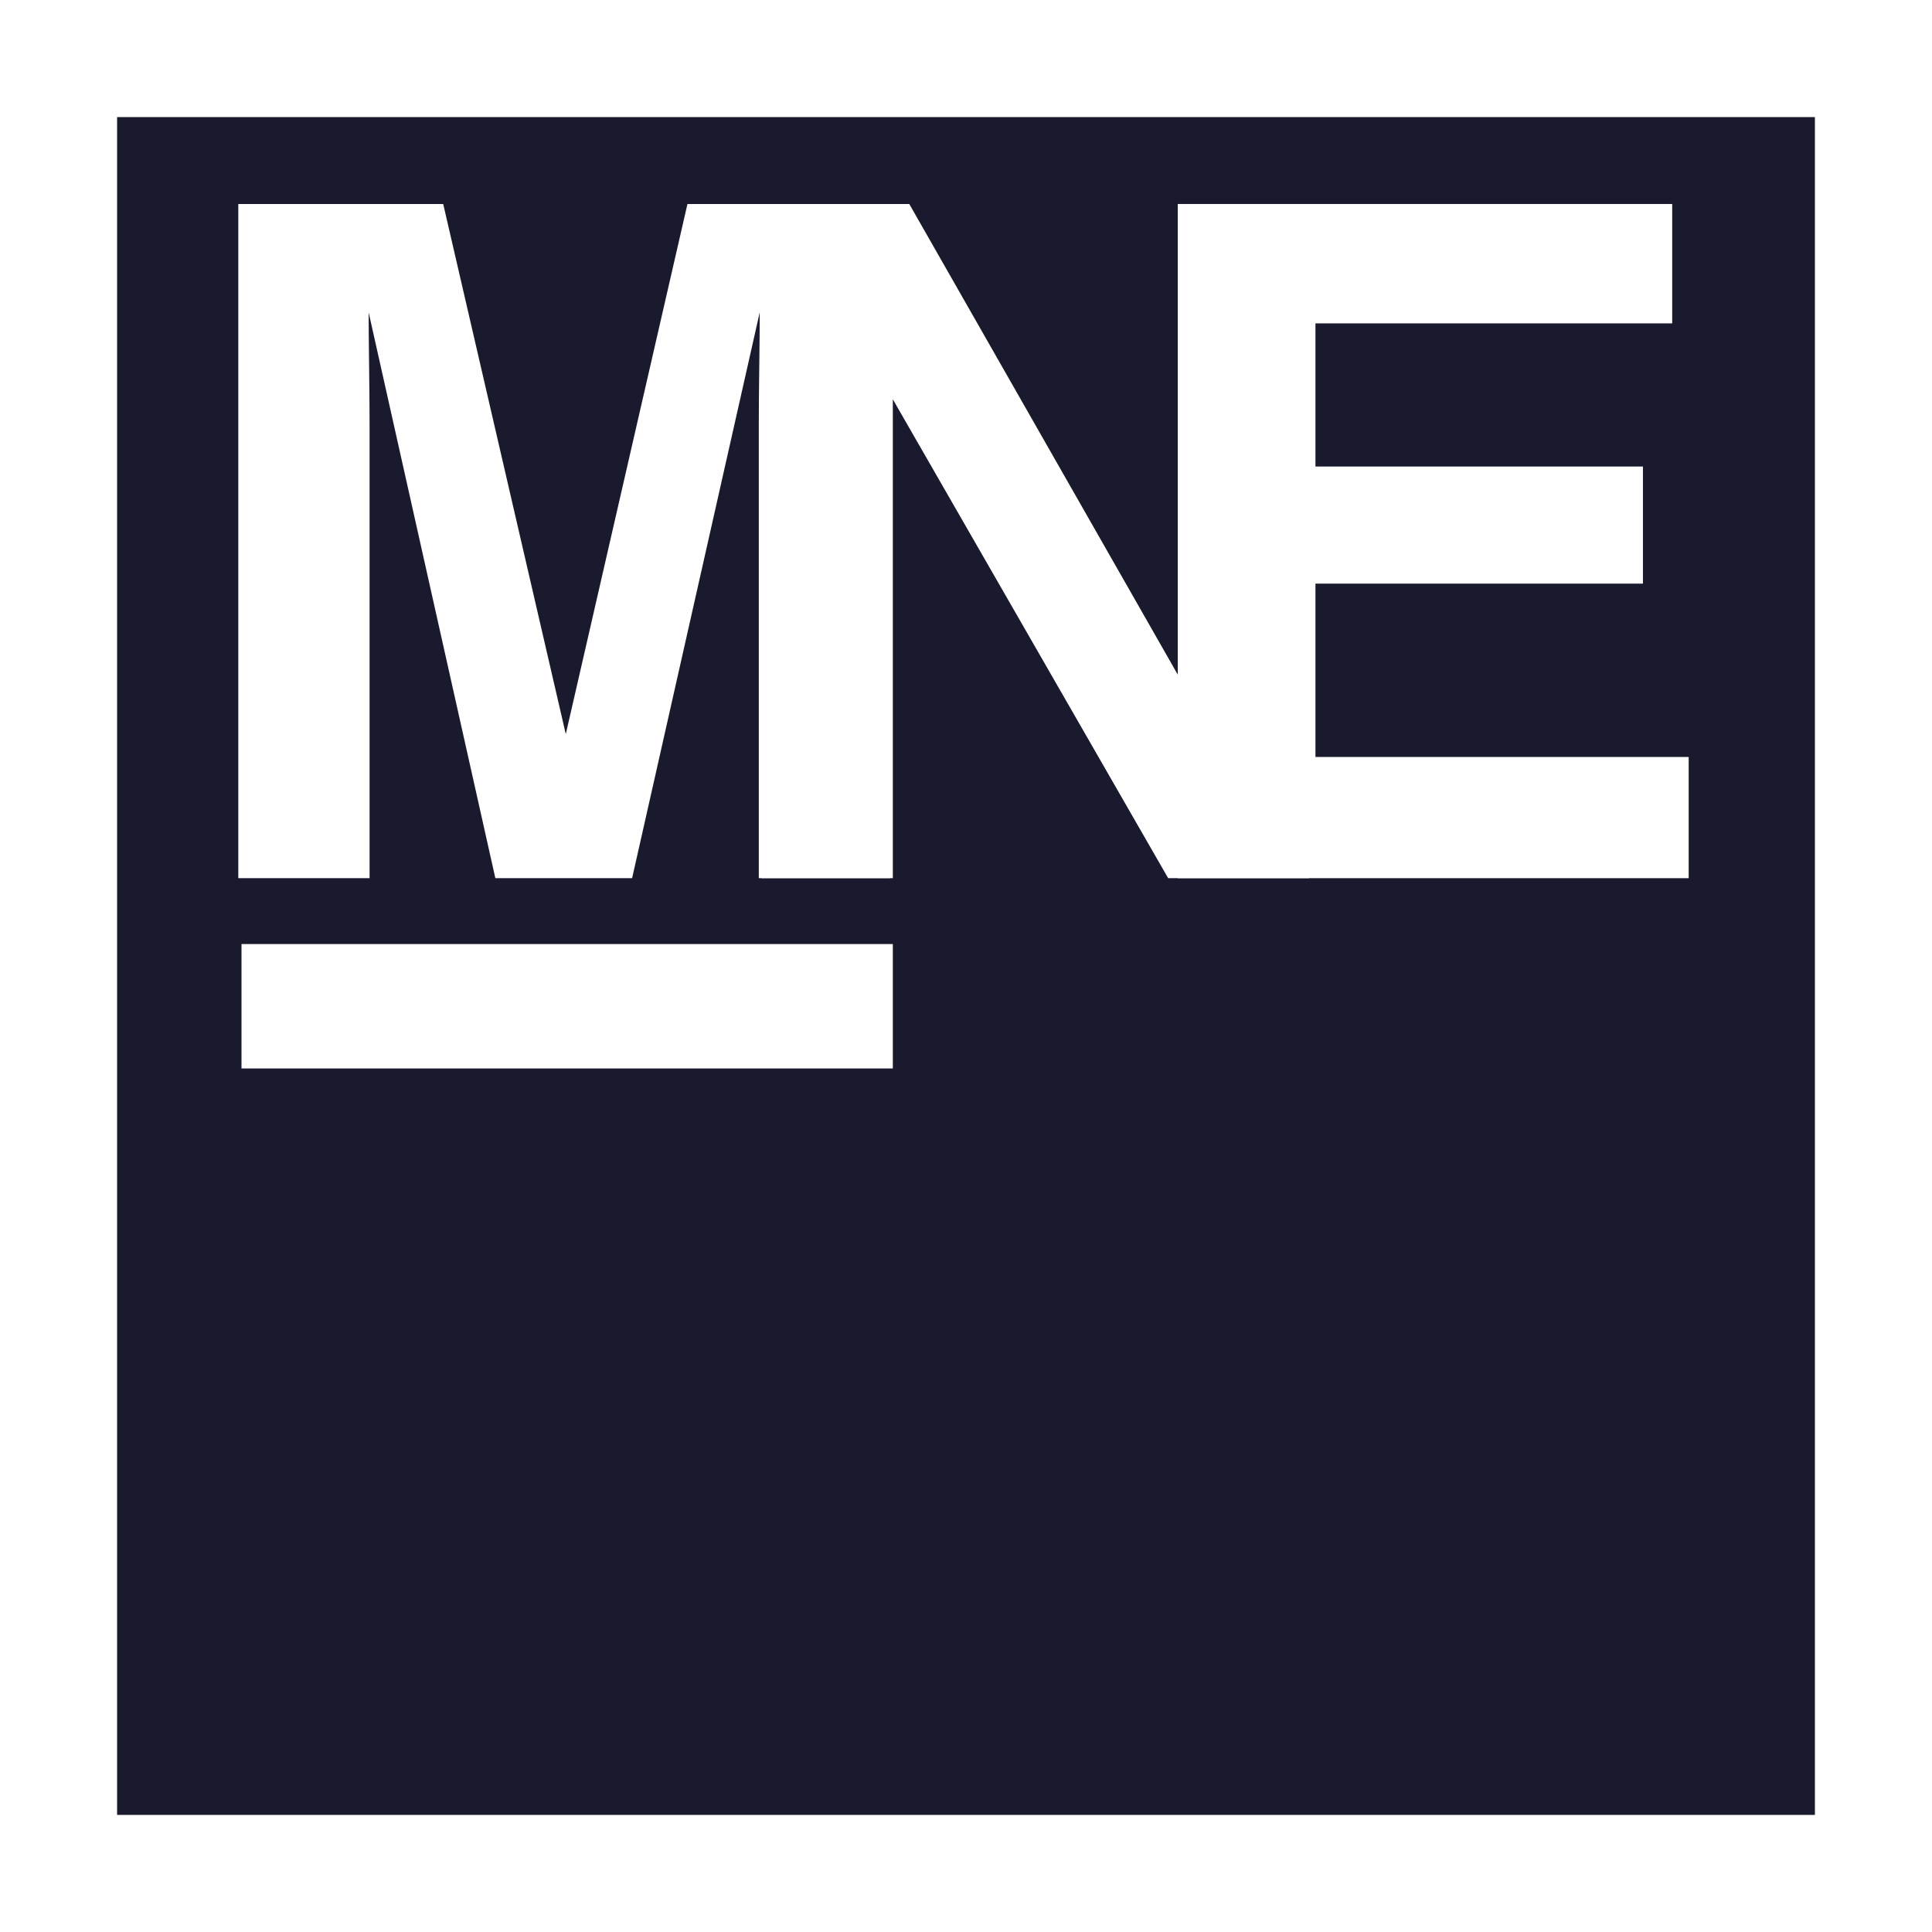
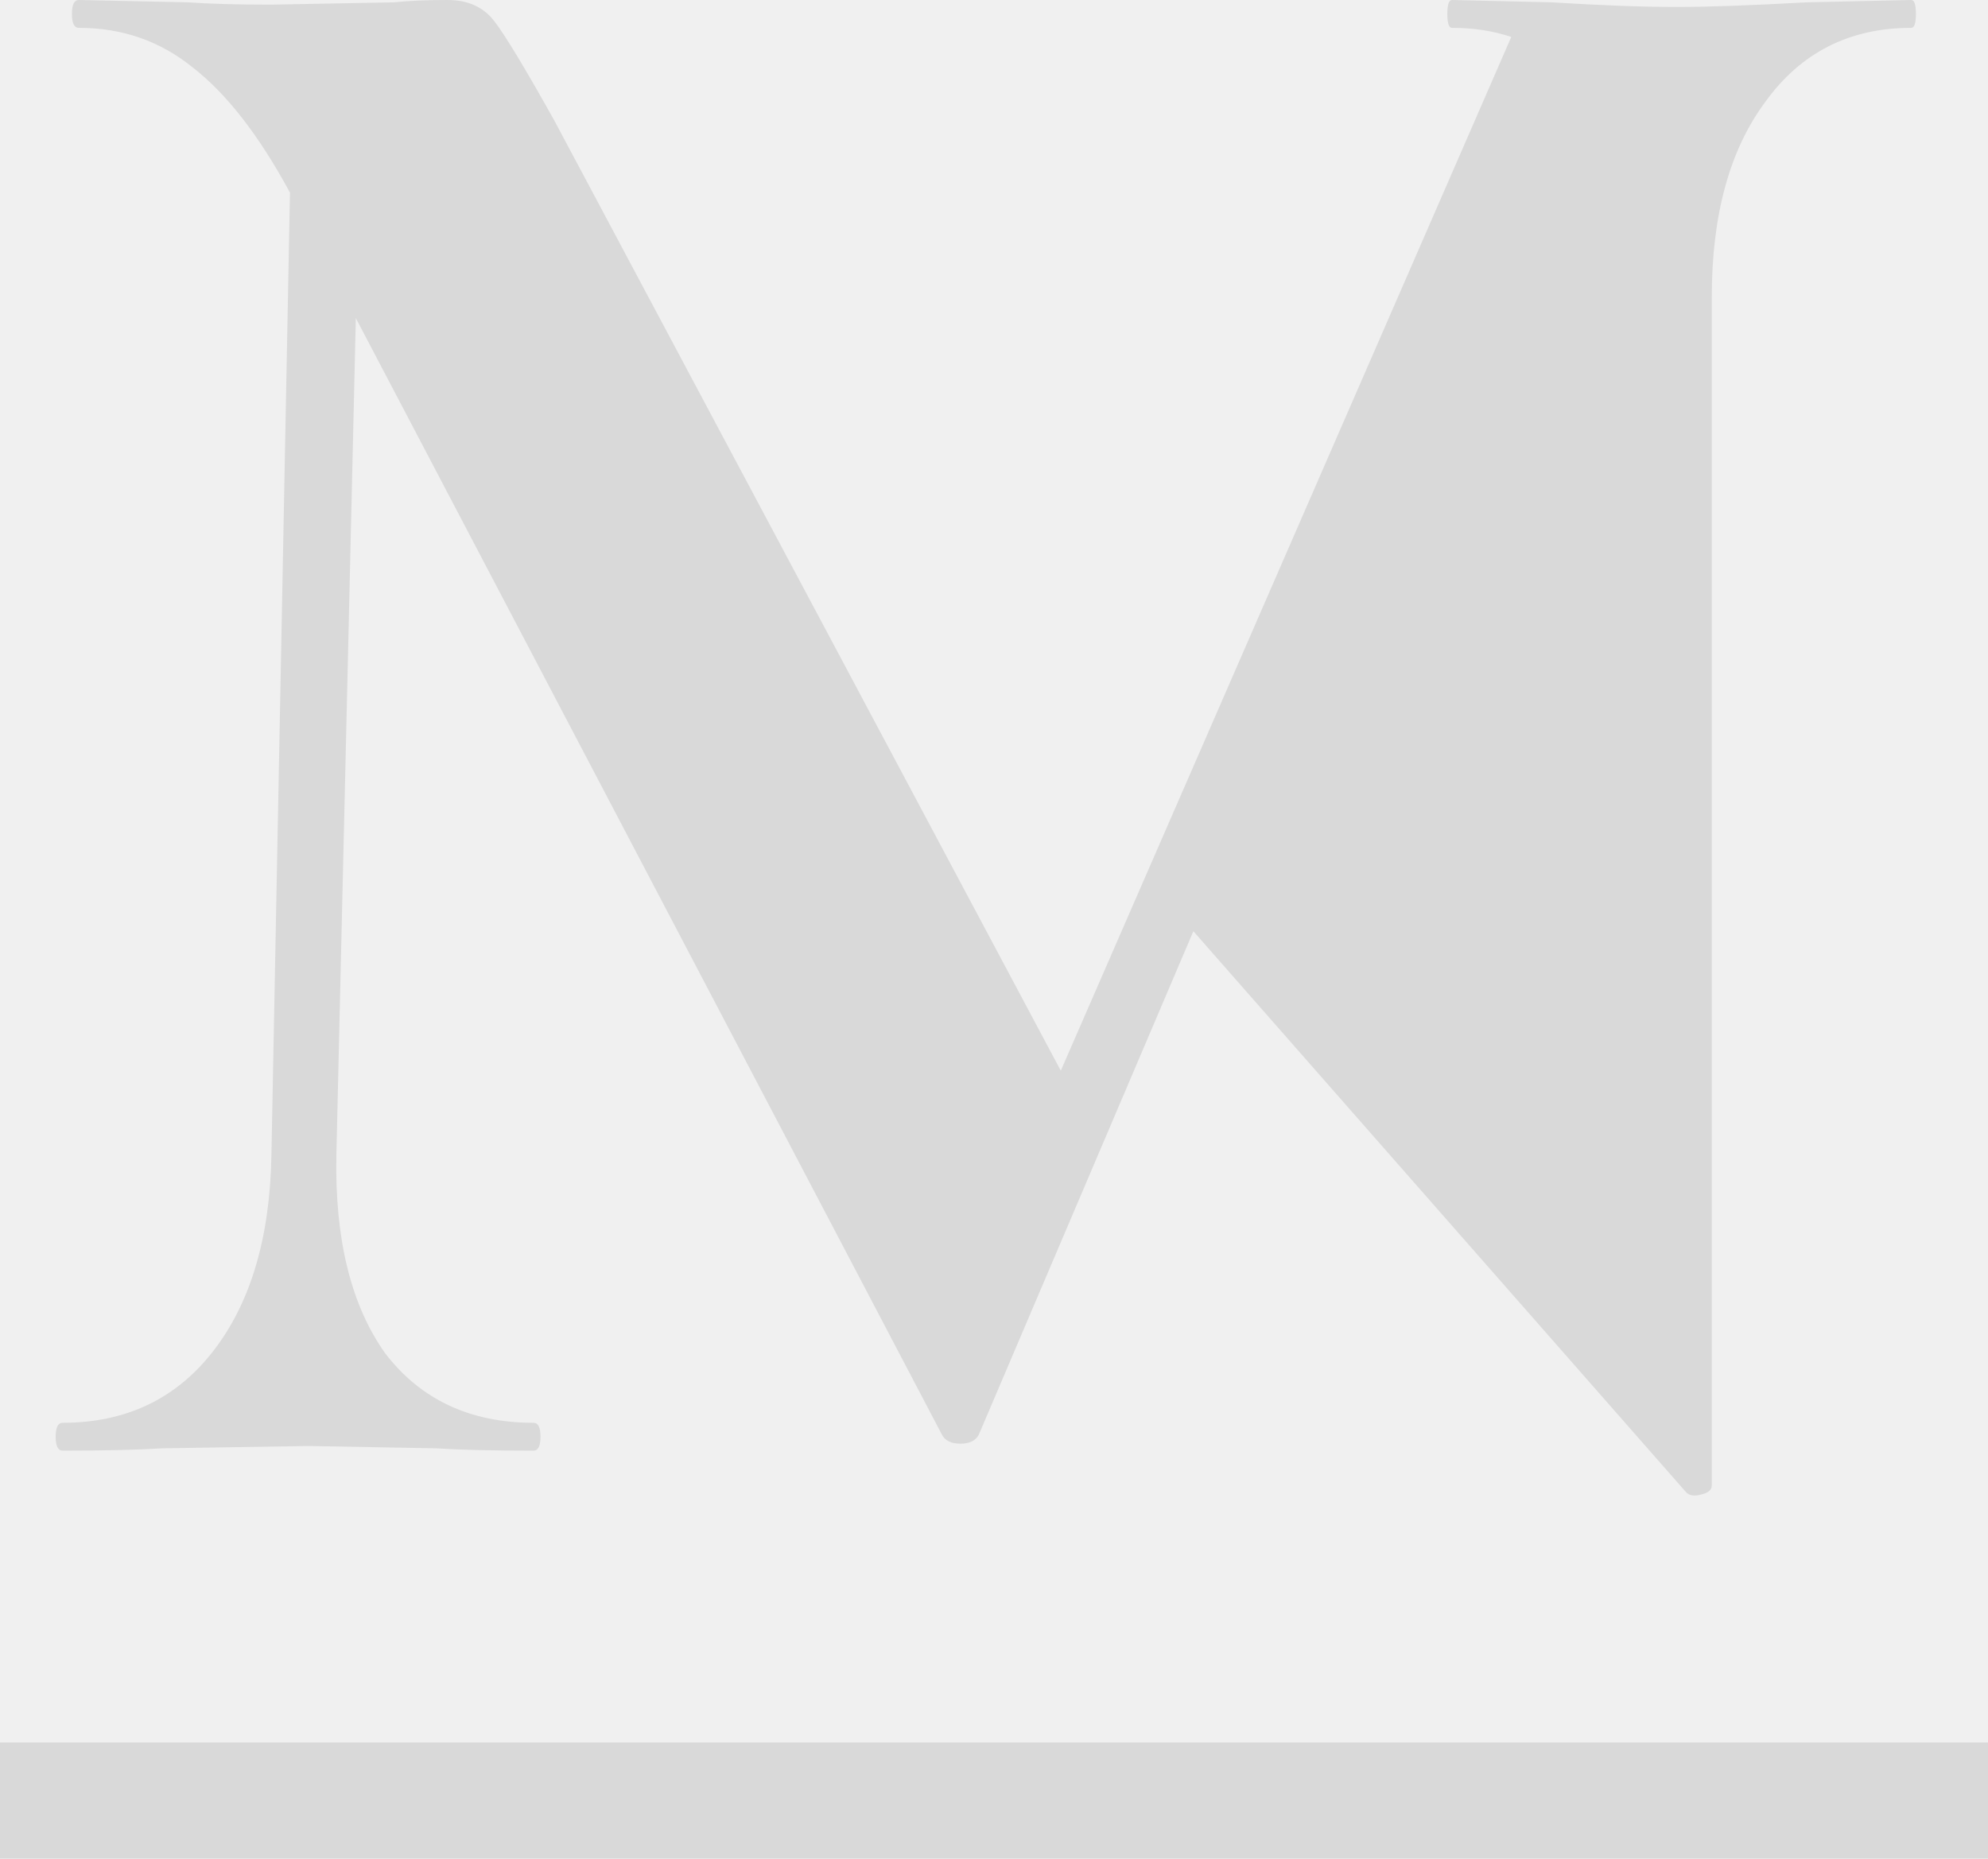
- <svg xmlns="http://www.w3.org/2000/svg" width="264" height="264" viewBox="0 0 264 264" fill="none">
-   <rect x="8" y="8" width="248" height="248" fill="#1A1A2E" stroke="white" stroke-width="16" />
-   <path d="M33 129H122V146H33V129Z" fill="white" />
-   <path d="M50.5 120H32.562V27.875H60.562L77.312 100.312L93.938 27.875H121.625V120H103.688V57.688C103.688 55.896 103.708 53.396 103.75 50.188C103.792 46.938 103.812 44.438 103.812 42.688L86.375 120H67.688L50.375 42.688C50.375 44.438 50.396 46.938 50.438 50.188C50.479 53.396 50.5 55.896 50.5 57.688V120Z" fill="white" />
-   <path d="M178.875 120H159.625L122 54.562V120H104.062V27.875H124.25L160.938 92.188V27.875H178.875V120Z" fill="white" />
-   <path d="M224.5 79.75H179.75V103.438H230.75V120H160.938V27.875H228.5V44.188H179.75V63.75H224.5V79.75Z" fill="white" />
+ <svg xmlns="http://www.w3.org/2000/svg" width="369" height="345" viewBox="0 0 369 345" fill="none">
+   <style>
+ svg {
+     filter: none;
+ }
+ 
+ @media (prefers-color-scheme: light) {
+     svg {
+         filter: invert(1);
+     }
+ }
+ </style>
+   <path d="M0 323.457H369V345H0V323.457Z" fill="#D9D9D9" />
+   <path d="M221.505 172.863L312.995 277.04C313.569 277.615 314.43 277.758 315.578 277.471C317.013 277.184 317.731 276.609 317.731 275.748V55.15C317.731 39.926 321.032 27.862 327.634 18.958C334.236 9.766 343.278 5.17 354.76 5.17C355.334 5.17 355.621 4.309 355.621 2.585C355.621 0.862 355.334 0 354.76 0L335.384 0.431C325.051 1.005 317.013 1.293 311.272 1.293C304.957 1.293 297.207 1.005 288.021 0.431L269.507 0C268.933 0 268.646 0.862 268.646 2.585C268.646 4.309 268.933 5.17 269.507 5.17C273.483 5.17 277.152 5.732 280.513 6.856L196.898 198.755L102.907 22.404C97.453 12.638 93.721 6.463 91.712 3.878C89.703 1.293 86.832 0 83.1 0C79.082 0 75.781 0.144 73.197 0.431L50.377 0.862C44.062 0.862 38.895 0.718 34.876 0.431L14.639 0C13.778 0 13.348 0.862 13.348 2.585C13.348 4.309 13.778 5.17 14.639 5.17C22.677 5.17 29.709 7.612 35.737 12.495C42.053 17.378 48.081 25.133 53.822 35.761L50.377 214.566C50.09 229.79 46.502 241.854 39.613 250.758C32.724 259.662 23.394 264.114 11.626 264.114C10.764 264.114 10.334 264.976 10.334 266.7C10.334 268.423 10.764 269.285 11.626 269.285C19.376 269.285 25.547 269.141 30.14 268.854L57.266 268.423L80.948 268.854C85.253 269.141 91.281 269.285 99.031 269.285C99.893 269.285 100.323 268.423 100.323 266.7C100.323 264.976 99.893 264.114 99.031 264.114C87.263 264.114 78.077 259.806 71.475 251.189C65.16 242.284 62.146 230.077 62.433 214.566L66.047 59.053L174.812 266.269C175.386 267.418 176.534 267.992 178.257 267.992C179.979 267.992 181.127 267.418 181.701 266.269L221.505 172.863Z" fill="#D9D9D9" />
</svg>
